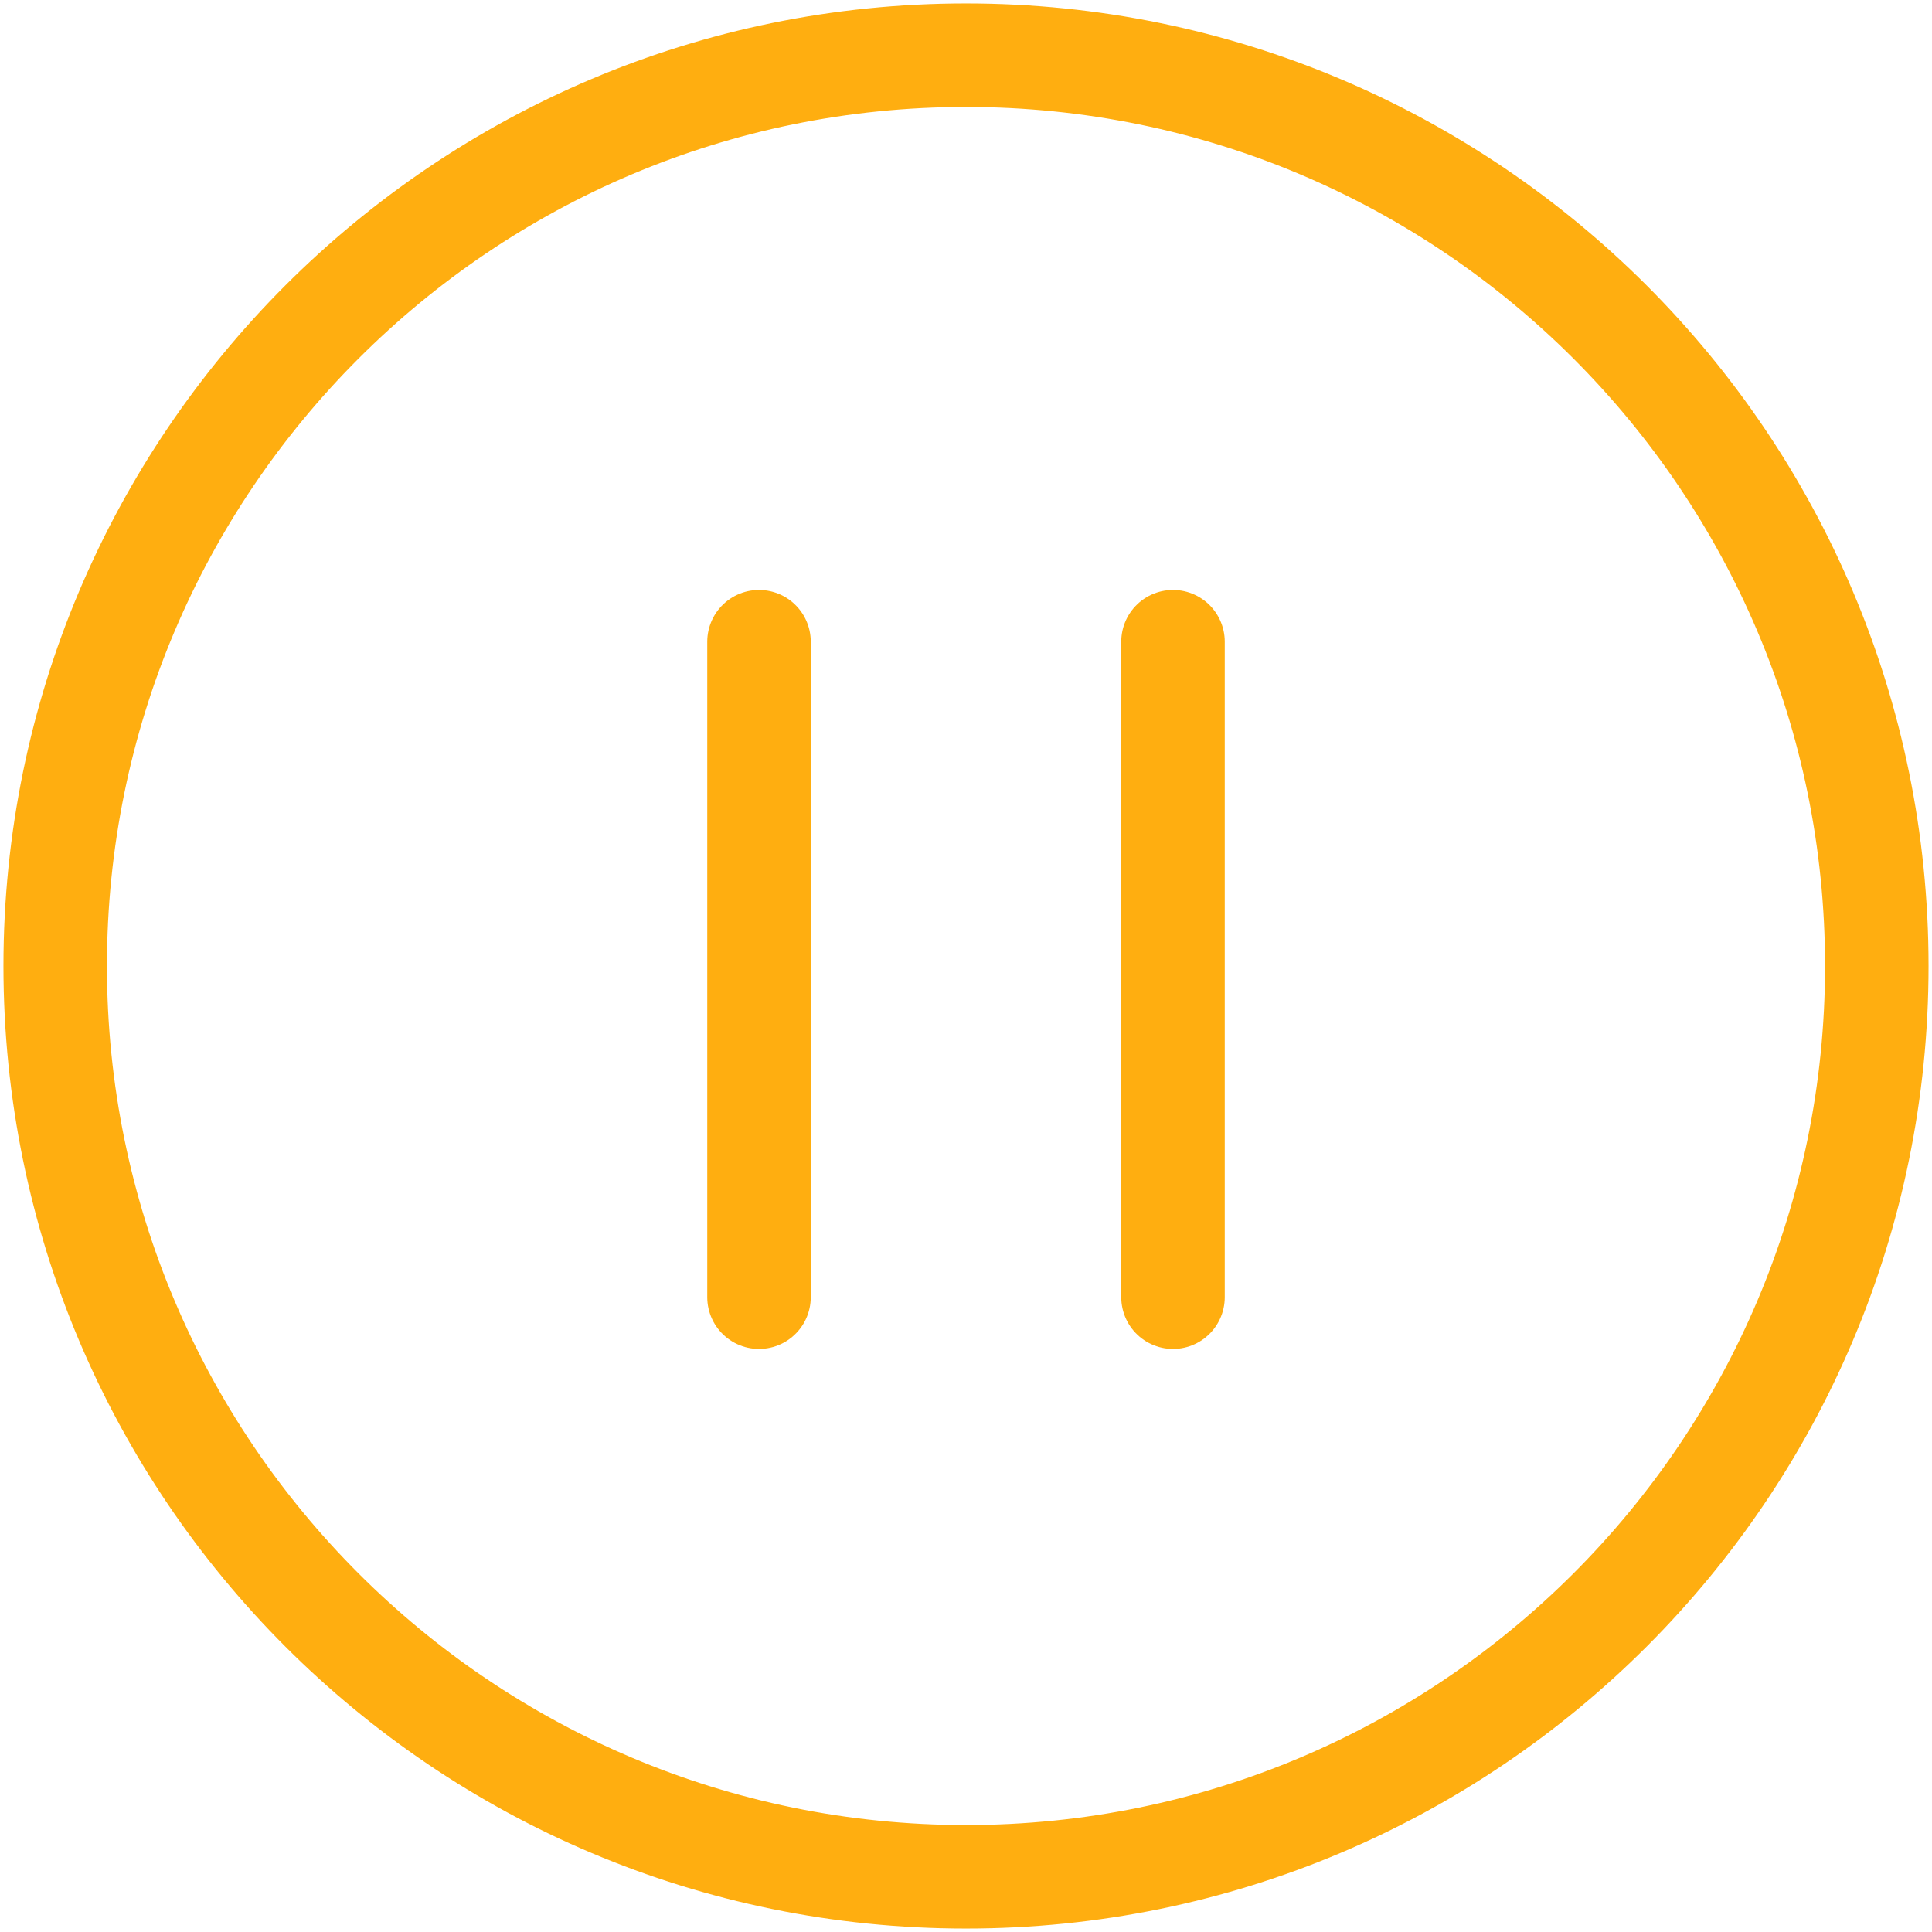
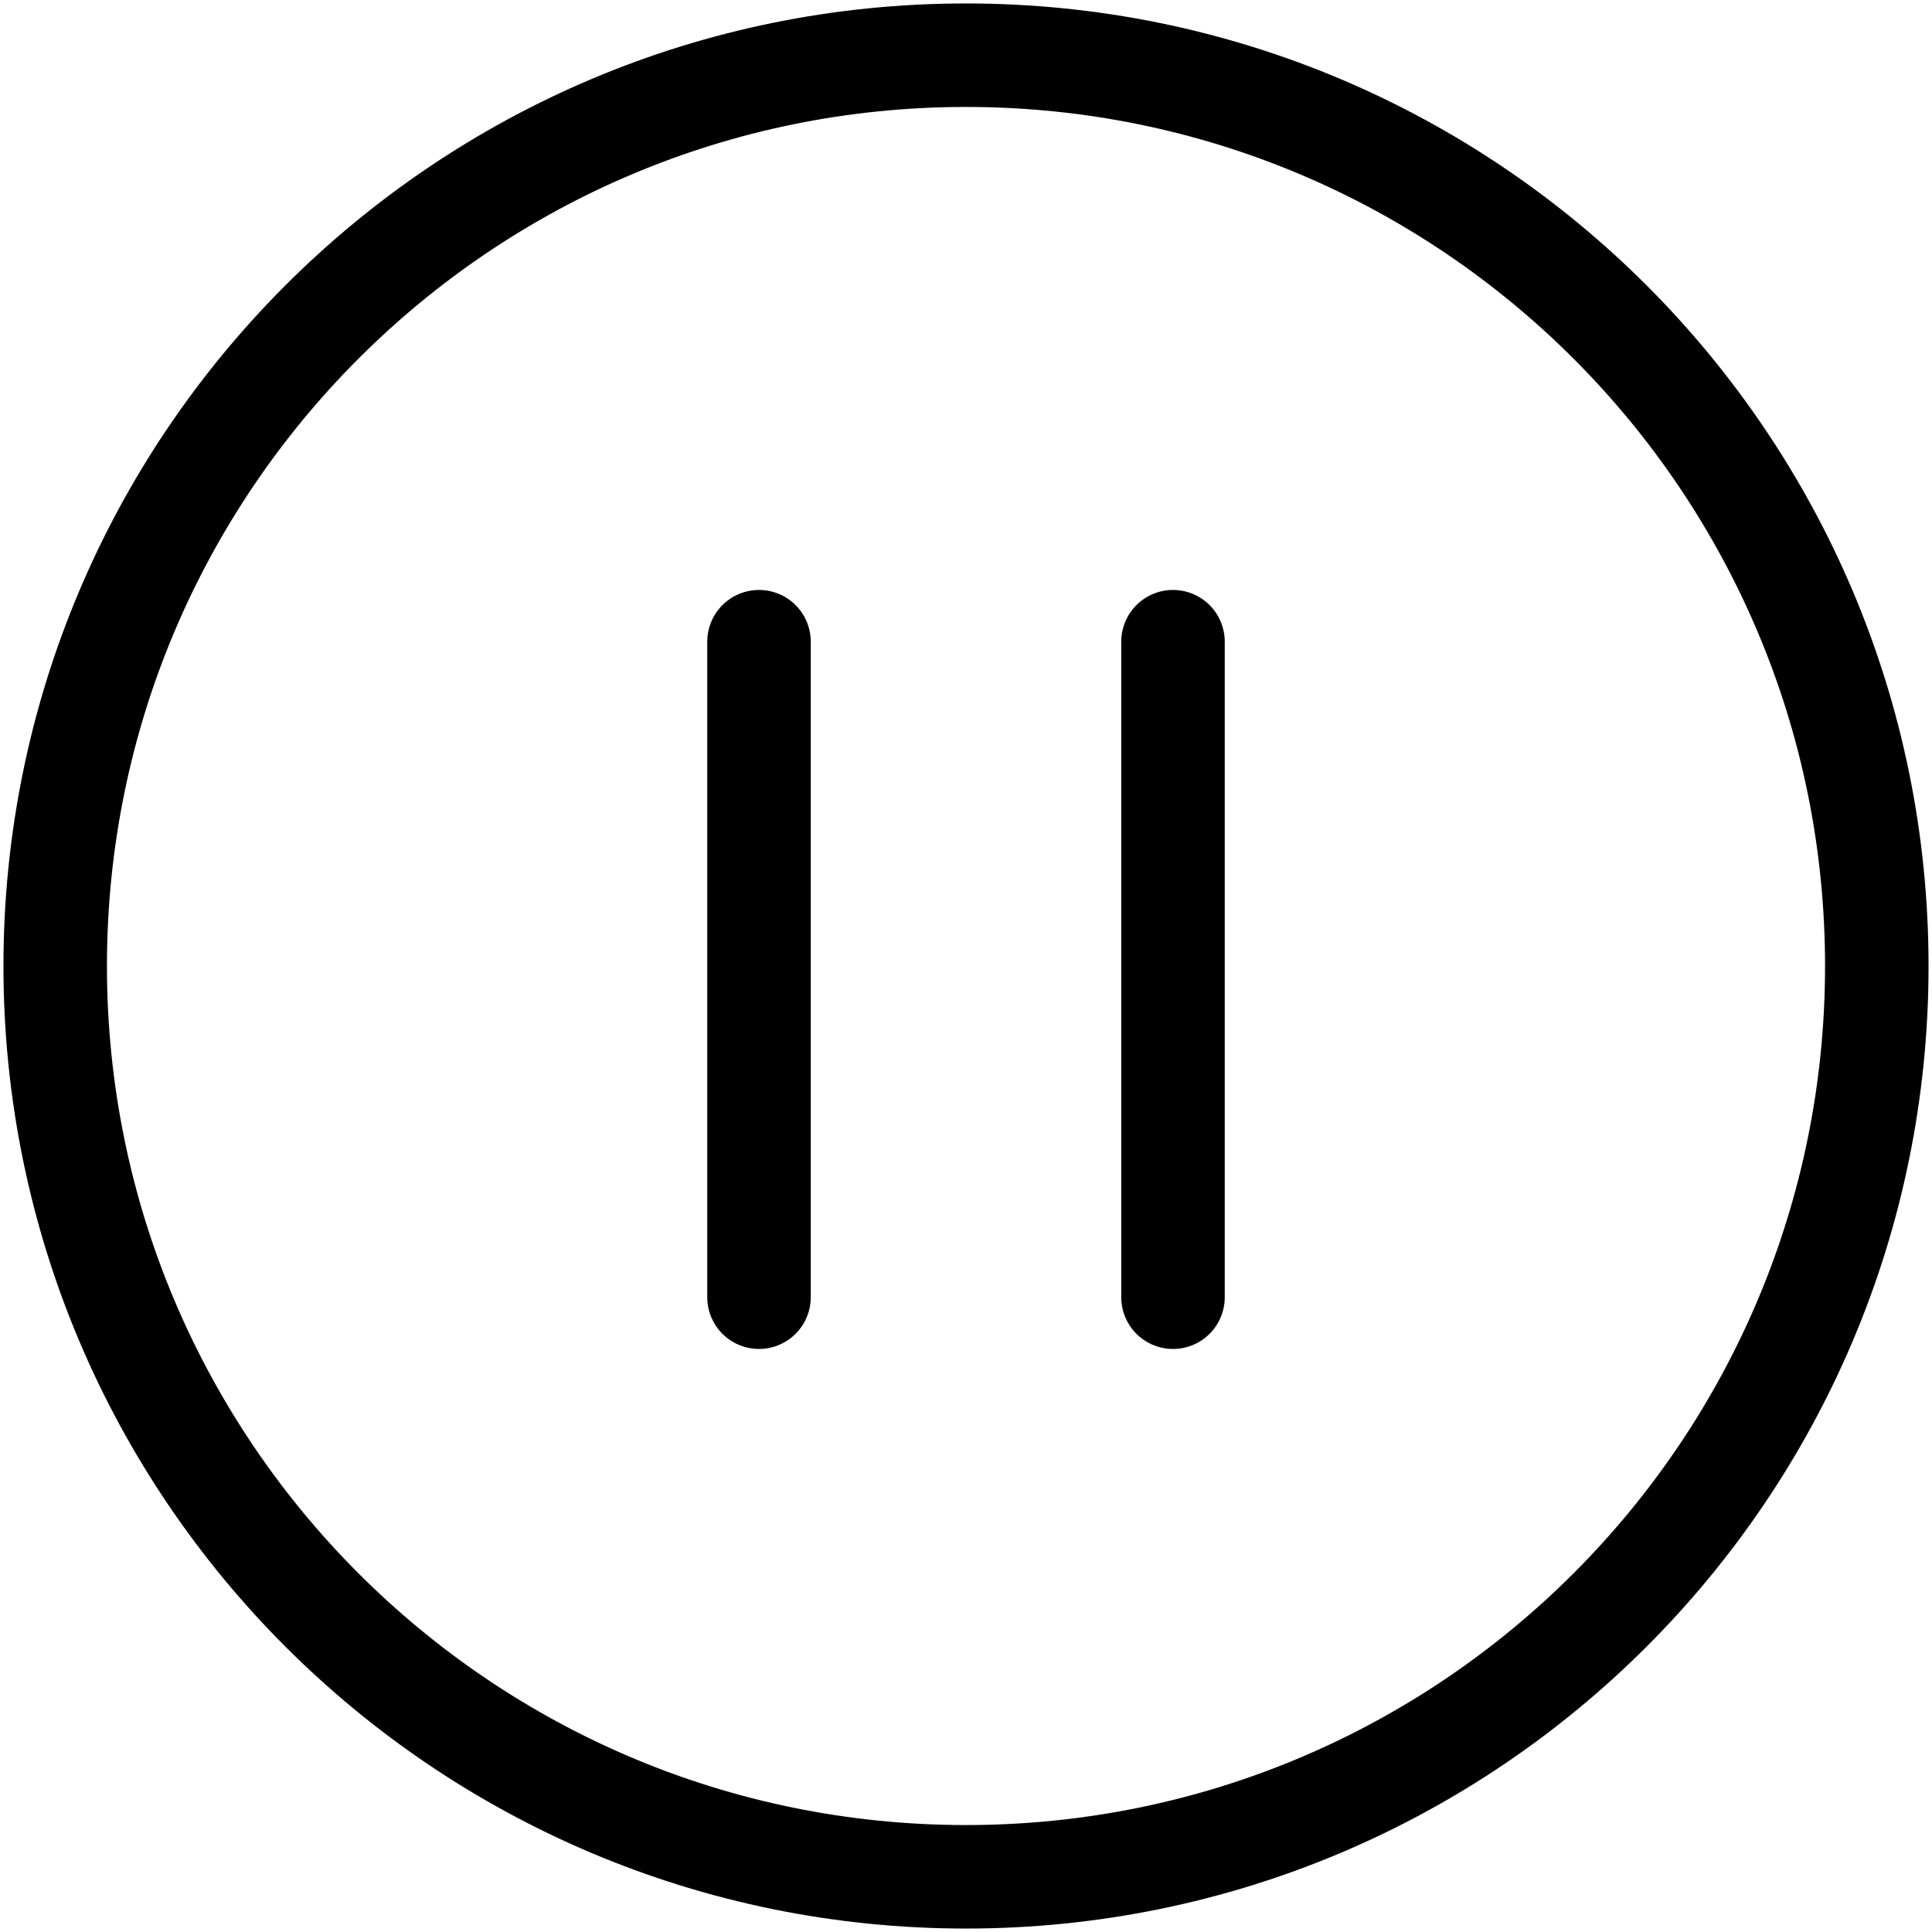
<svg xmlns="http://www.w3.org/2000/svg" version="1.1" id="Layer_1" x="0" y="0" viewBox="0 0 28 28" xml:space="preserve">
-   <style>.st2{fill:none;stroke:#ffae10;stroke-width:1.5;stroke-linecap:round;stroke-linejoin:round}</style>
+   <style>.status-missed-st2{fill:none;stroke:currentColor;stroke-width:1.5;stroke-linecap:round;stroke-linejoin:round}</style>
  <g id="status_missed" transform="translate(-454 -1604)">
    <g id="Эллипс_542_копия_3" transform="translate(454 1604)" fill="none">
      <circle cx="14" cy="14" r="14" />
-       <circle cx="14" cy="14" r="13.2" stroke="#ffae10" stroke-width="1.5" />
+       <circle cx="14" cy="14" r="13.2" stroke="currentColor" stroke-width="1.5" />
    </g>
-     <path id="Shape_1765" class="st2" d="M465 1622.8v-9.5" />
-     <path id="Shape_1766" class="st2" d="M471 1622.8v-9.5" />
+     <path id="Shape_1765" class="status-missed-st2" d="M465 1622.8v-9.5" />
+     <path id="Shape_1766" class="status-missed-st2" d="M471 1622.8v-9.5" />
  </g>
</svg>
